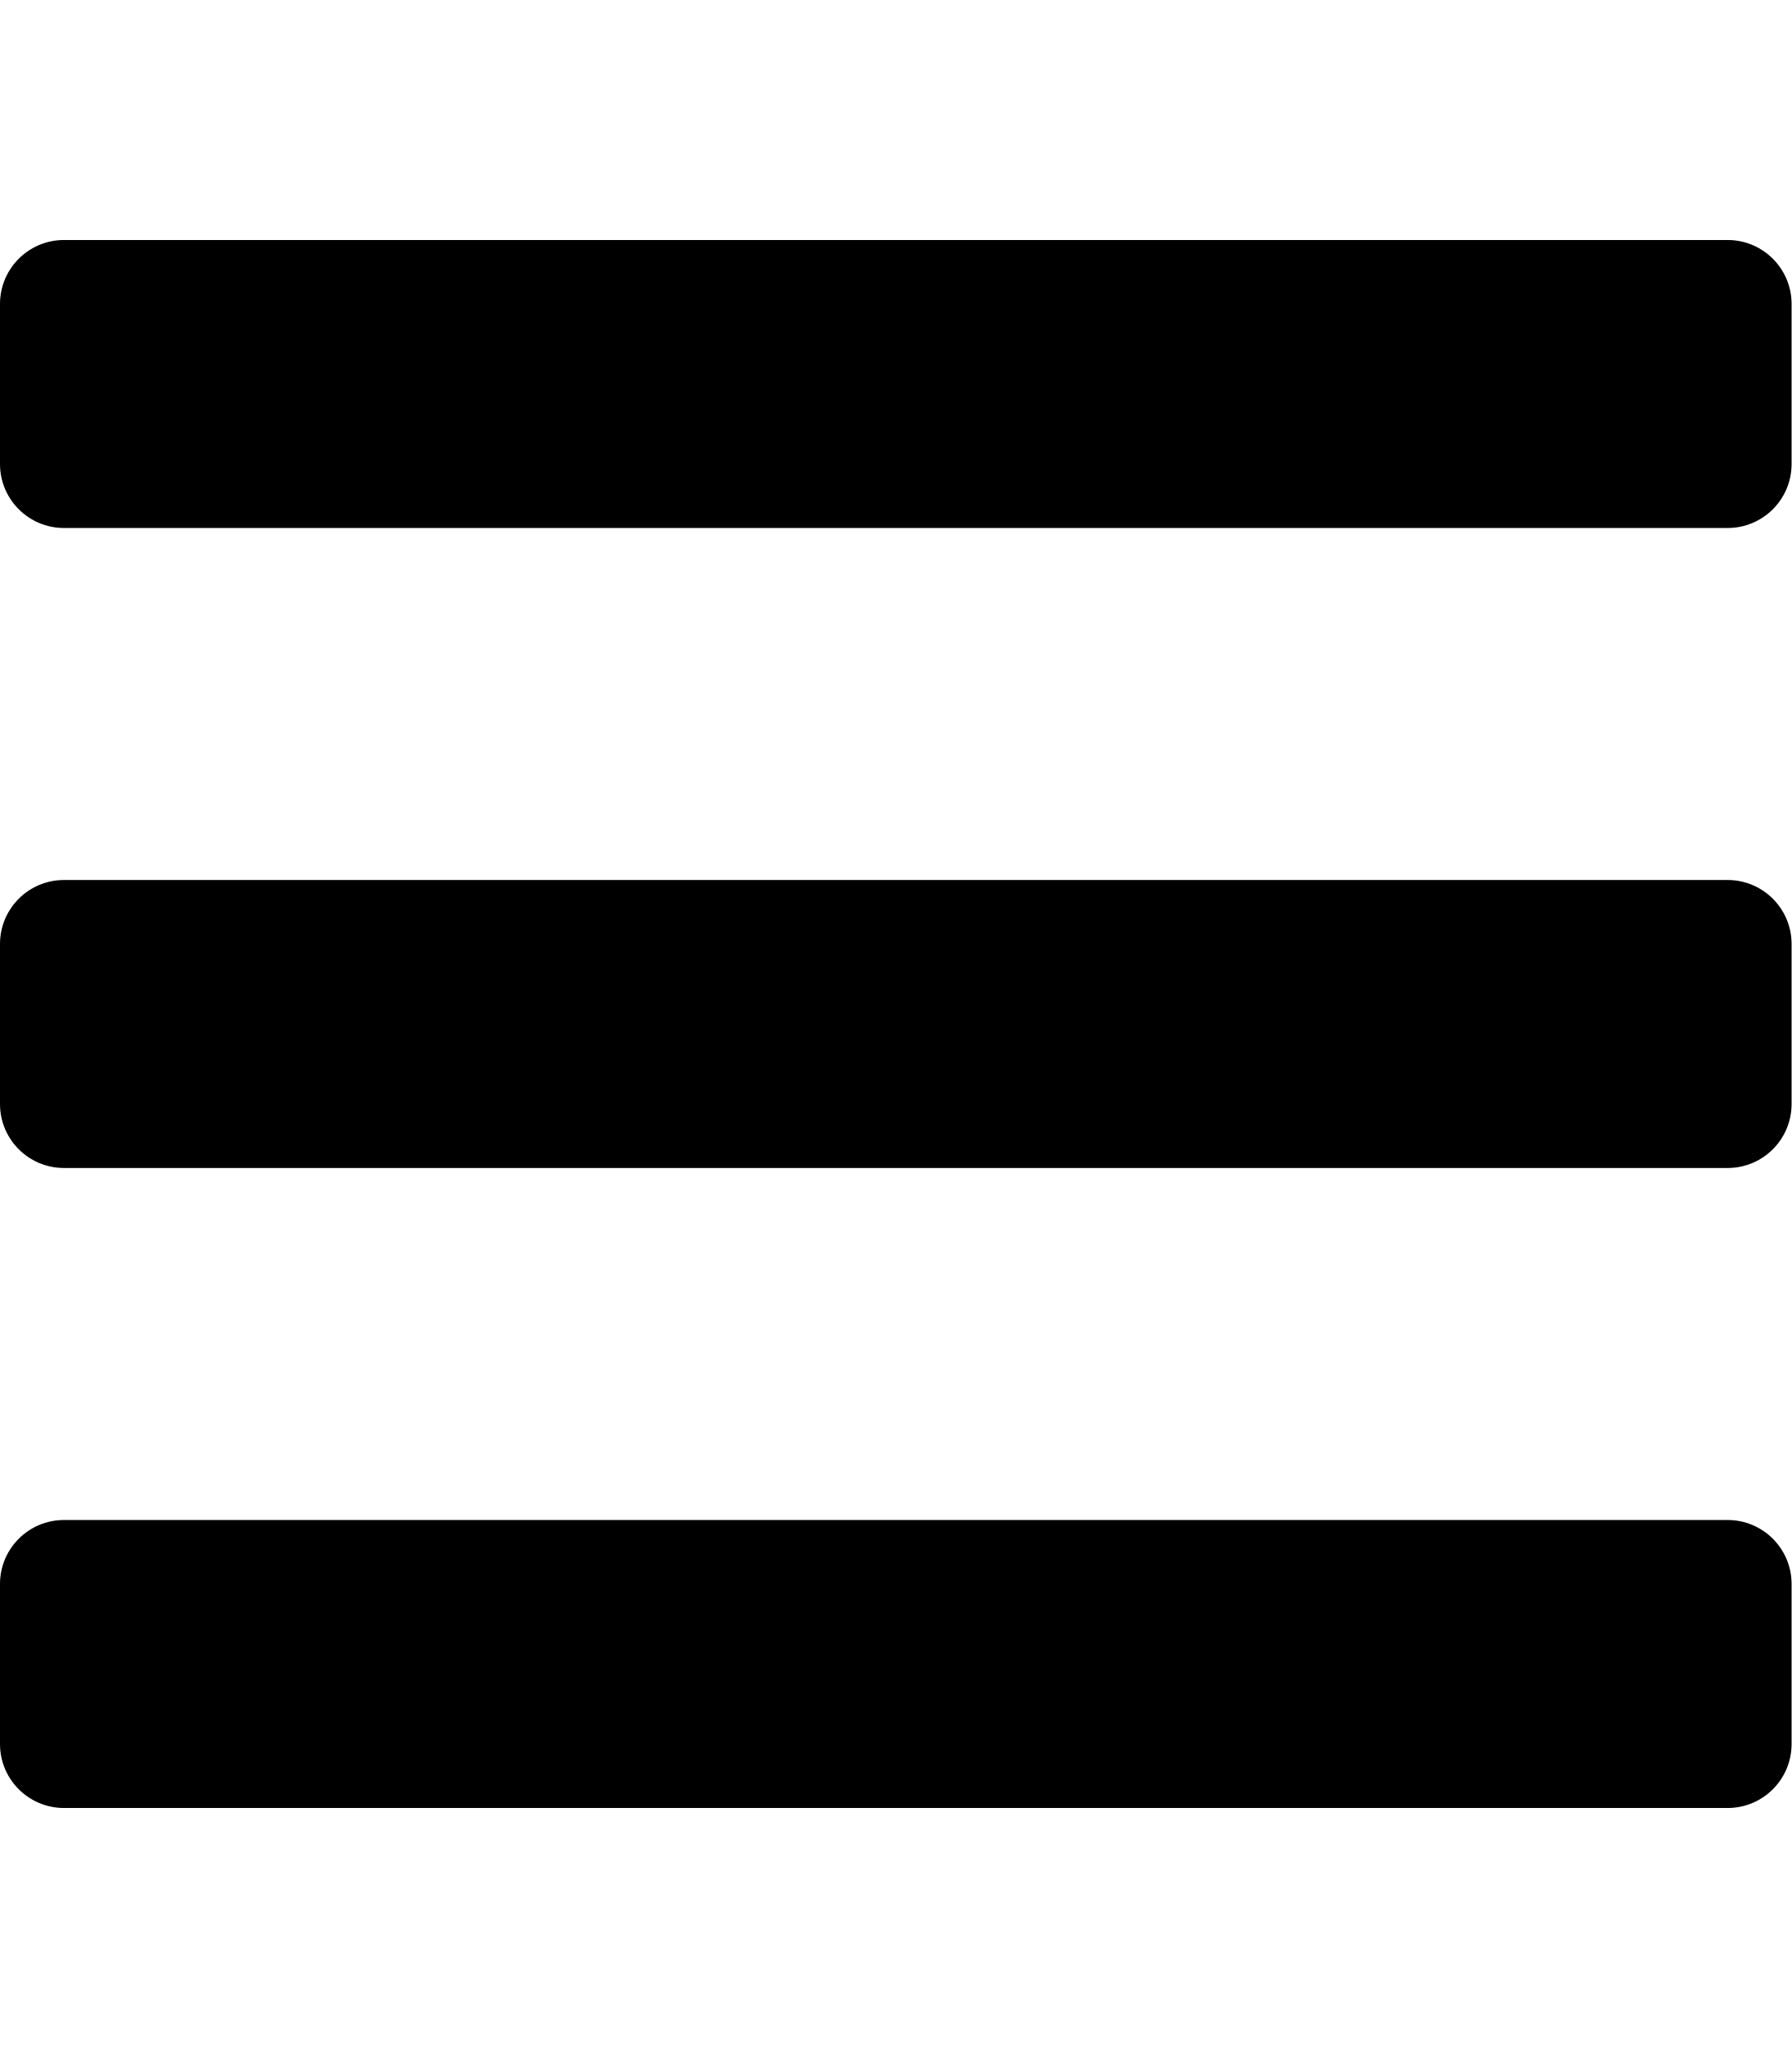
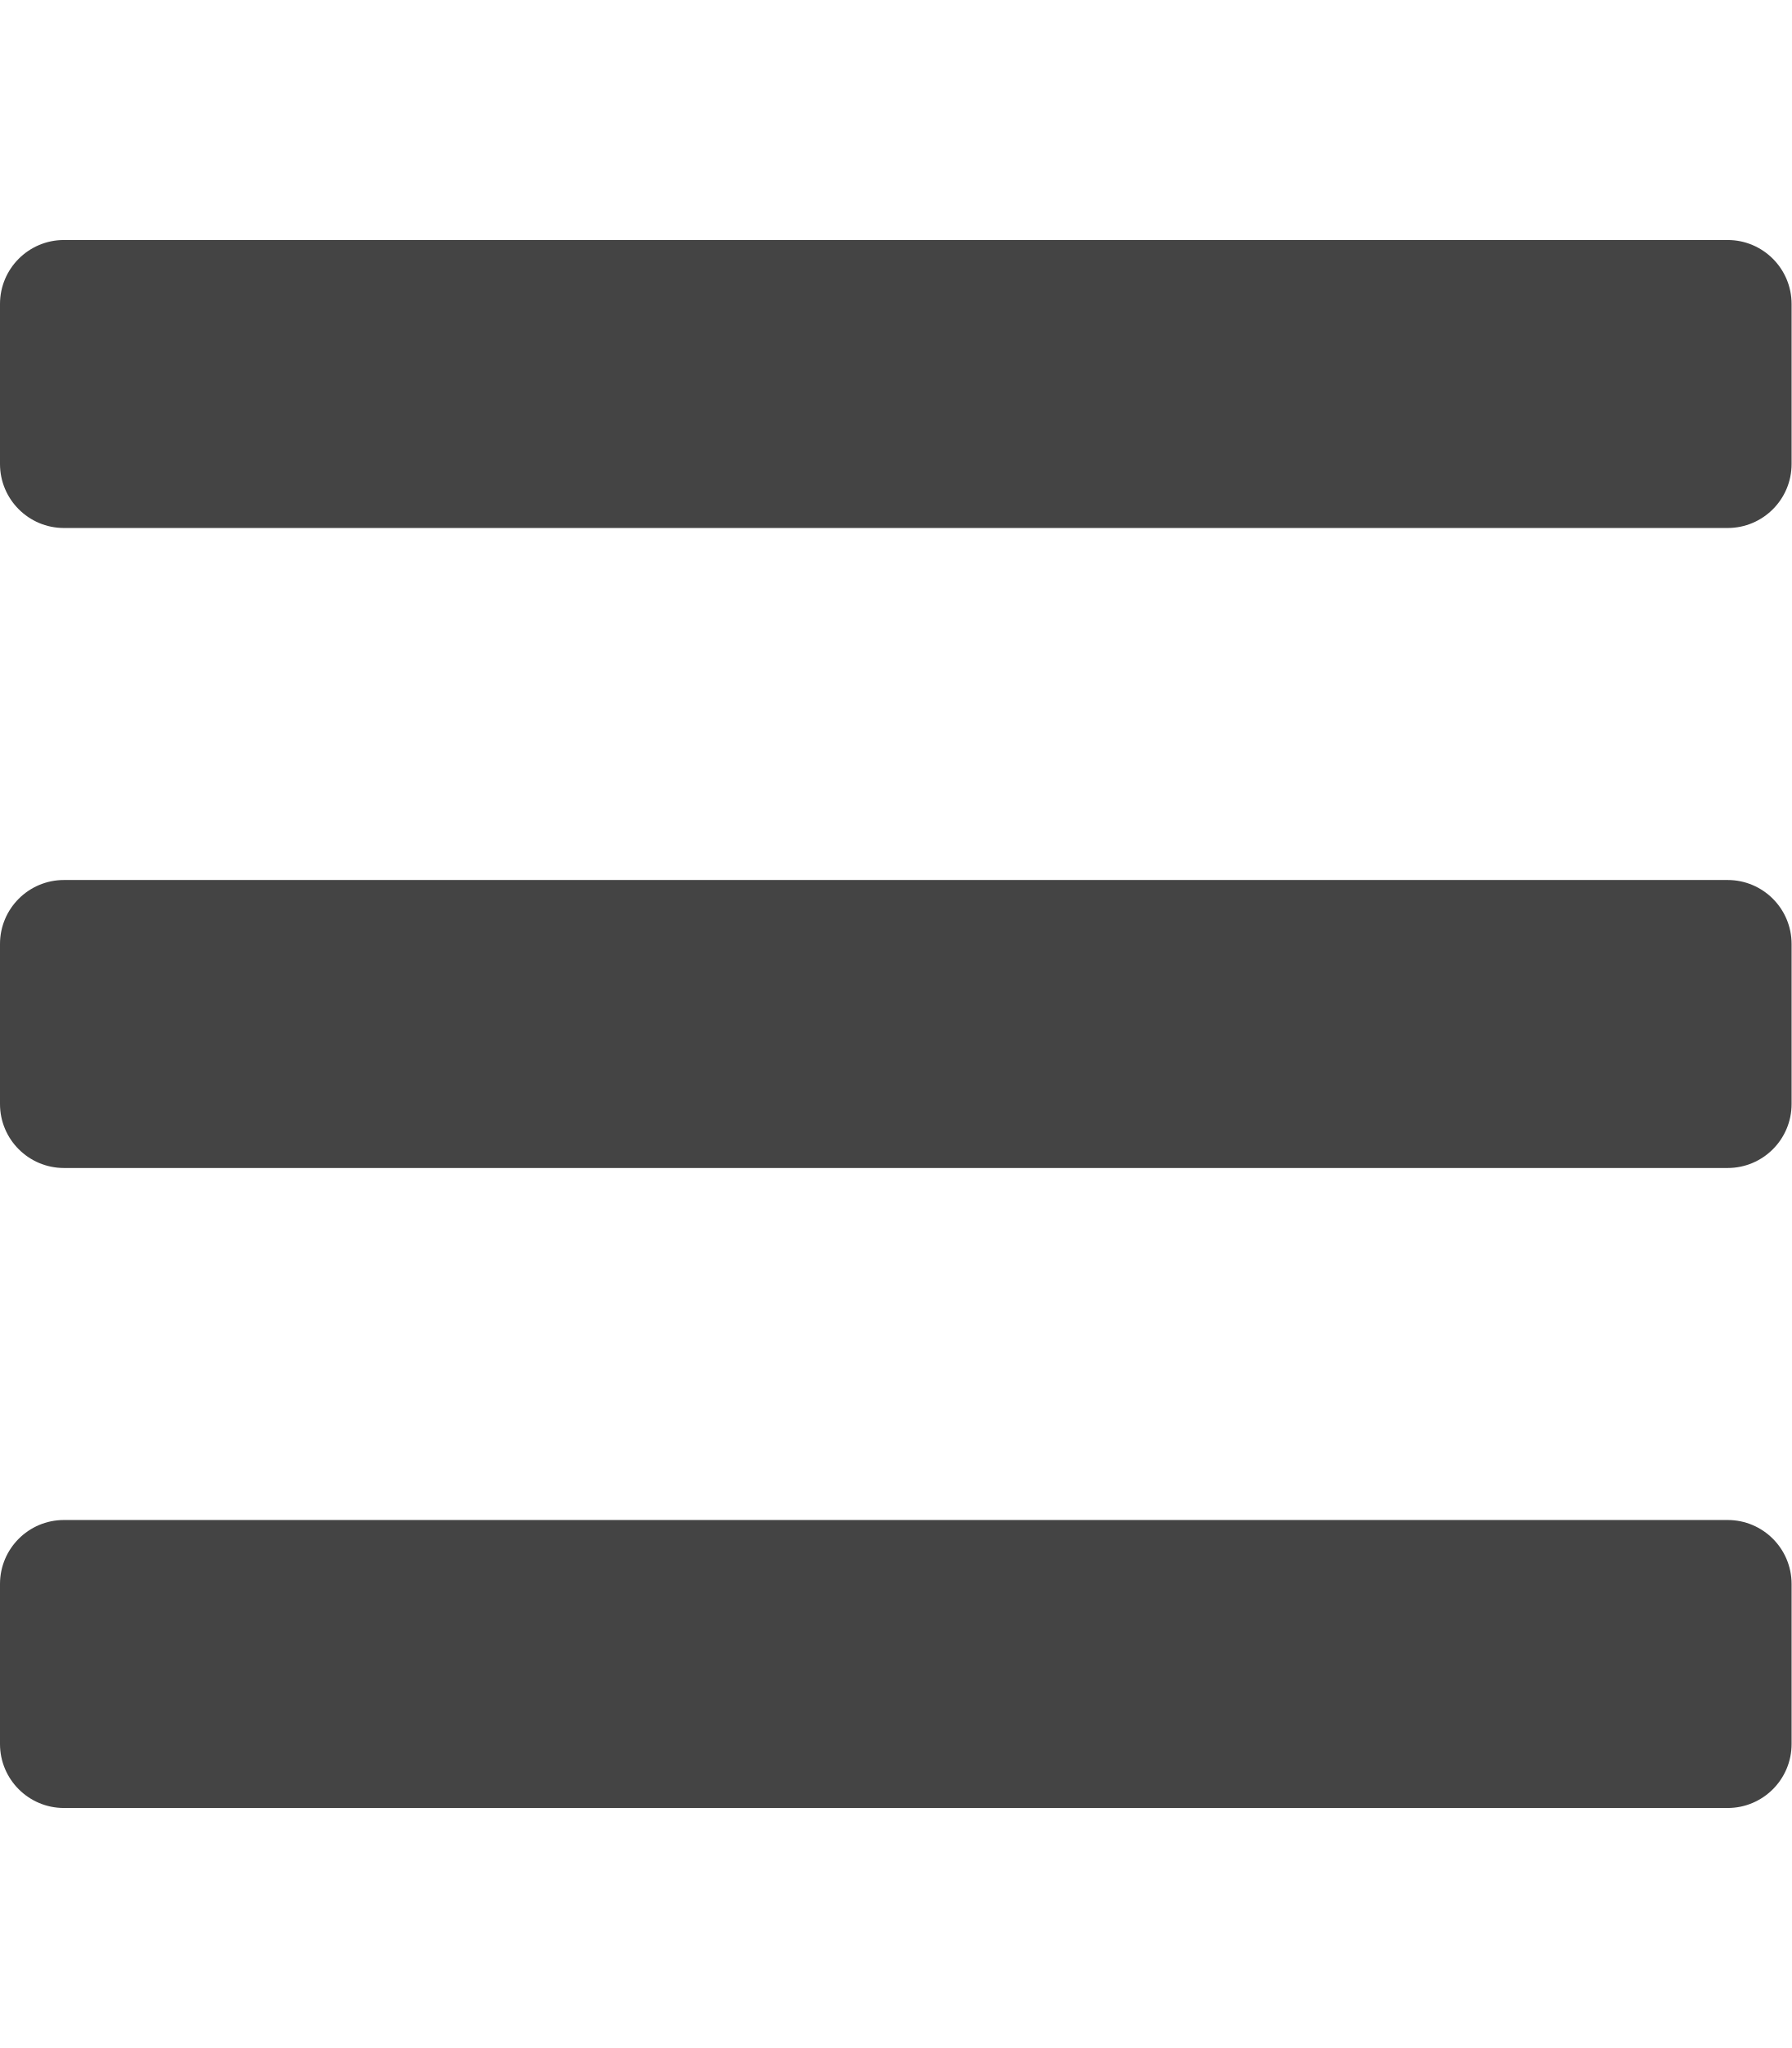
<svg xmlns="http://www.w3.org/2000/svg" aria-hidden="true" focusable="false" data-prefix="fas" data-icon="bars" class="svg-inline--fa fa-bars fa-w-14" role="img" viewBox="0 0 448 512">
-   <path fill="#000" d="M16 132h416c8.837 0 16-7.163 16-16V76c0-8.837-7.163-16-16-16H16C7.163 60 0 67.163 0 76v40c0 8.837 7.163 16 16 16zm0 160h416c8.837 0 16-7.163 16-16v-40c0-8.837-7.163-16-16-16H16c-8.837 0-16 7.163-16 16v40c0 8.837 7.163 16 16 16zm0 160h416c8.837 0 16-7.163 16-16v-40c0-8.837-7.163-16-16-16H16c-8.837 0-16 7.163-16 16v40c0 8.837 7.163 16 16 16z" />
+   <path fill="#444" d="M16 132h416c8.837 0 16-7.163 16-16V76c0-8.837-7.163-16-16-16H16C7.163 60 0 67.163 0 76v40c0 8.837 7.163 16 16 16zm0 160h416c8.837 0 16-7.163 16-16v-40c0-8.837-7.163-16-16-16H16c-8.837 0-16 7.163-16 16v40c0 8.837 7.163 16 16 16zm0 160h416c8.837 0 16-7.163 16-16v-40c0-8.837-7.163-16-16-16H16c-8.837 0-16 7.163-16 16v40c0 8.837 7.163 16 16 16z" />
</svg>
